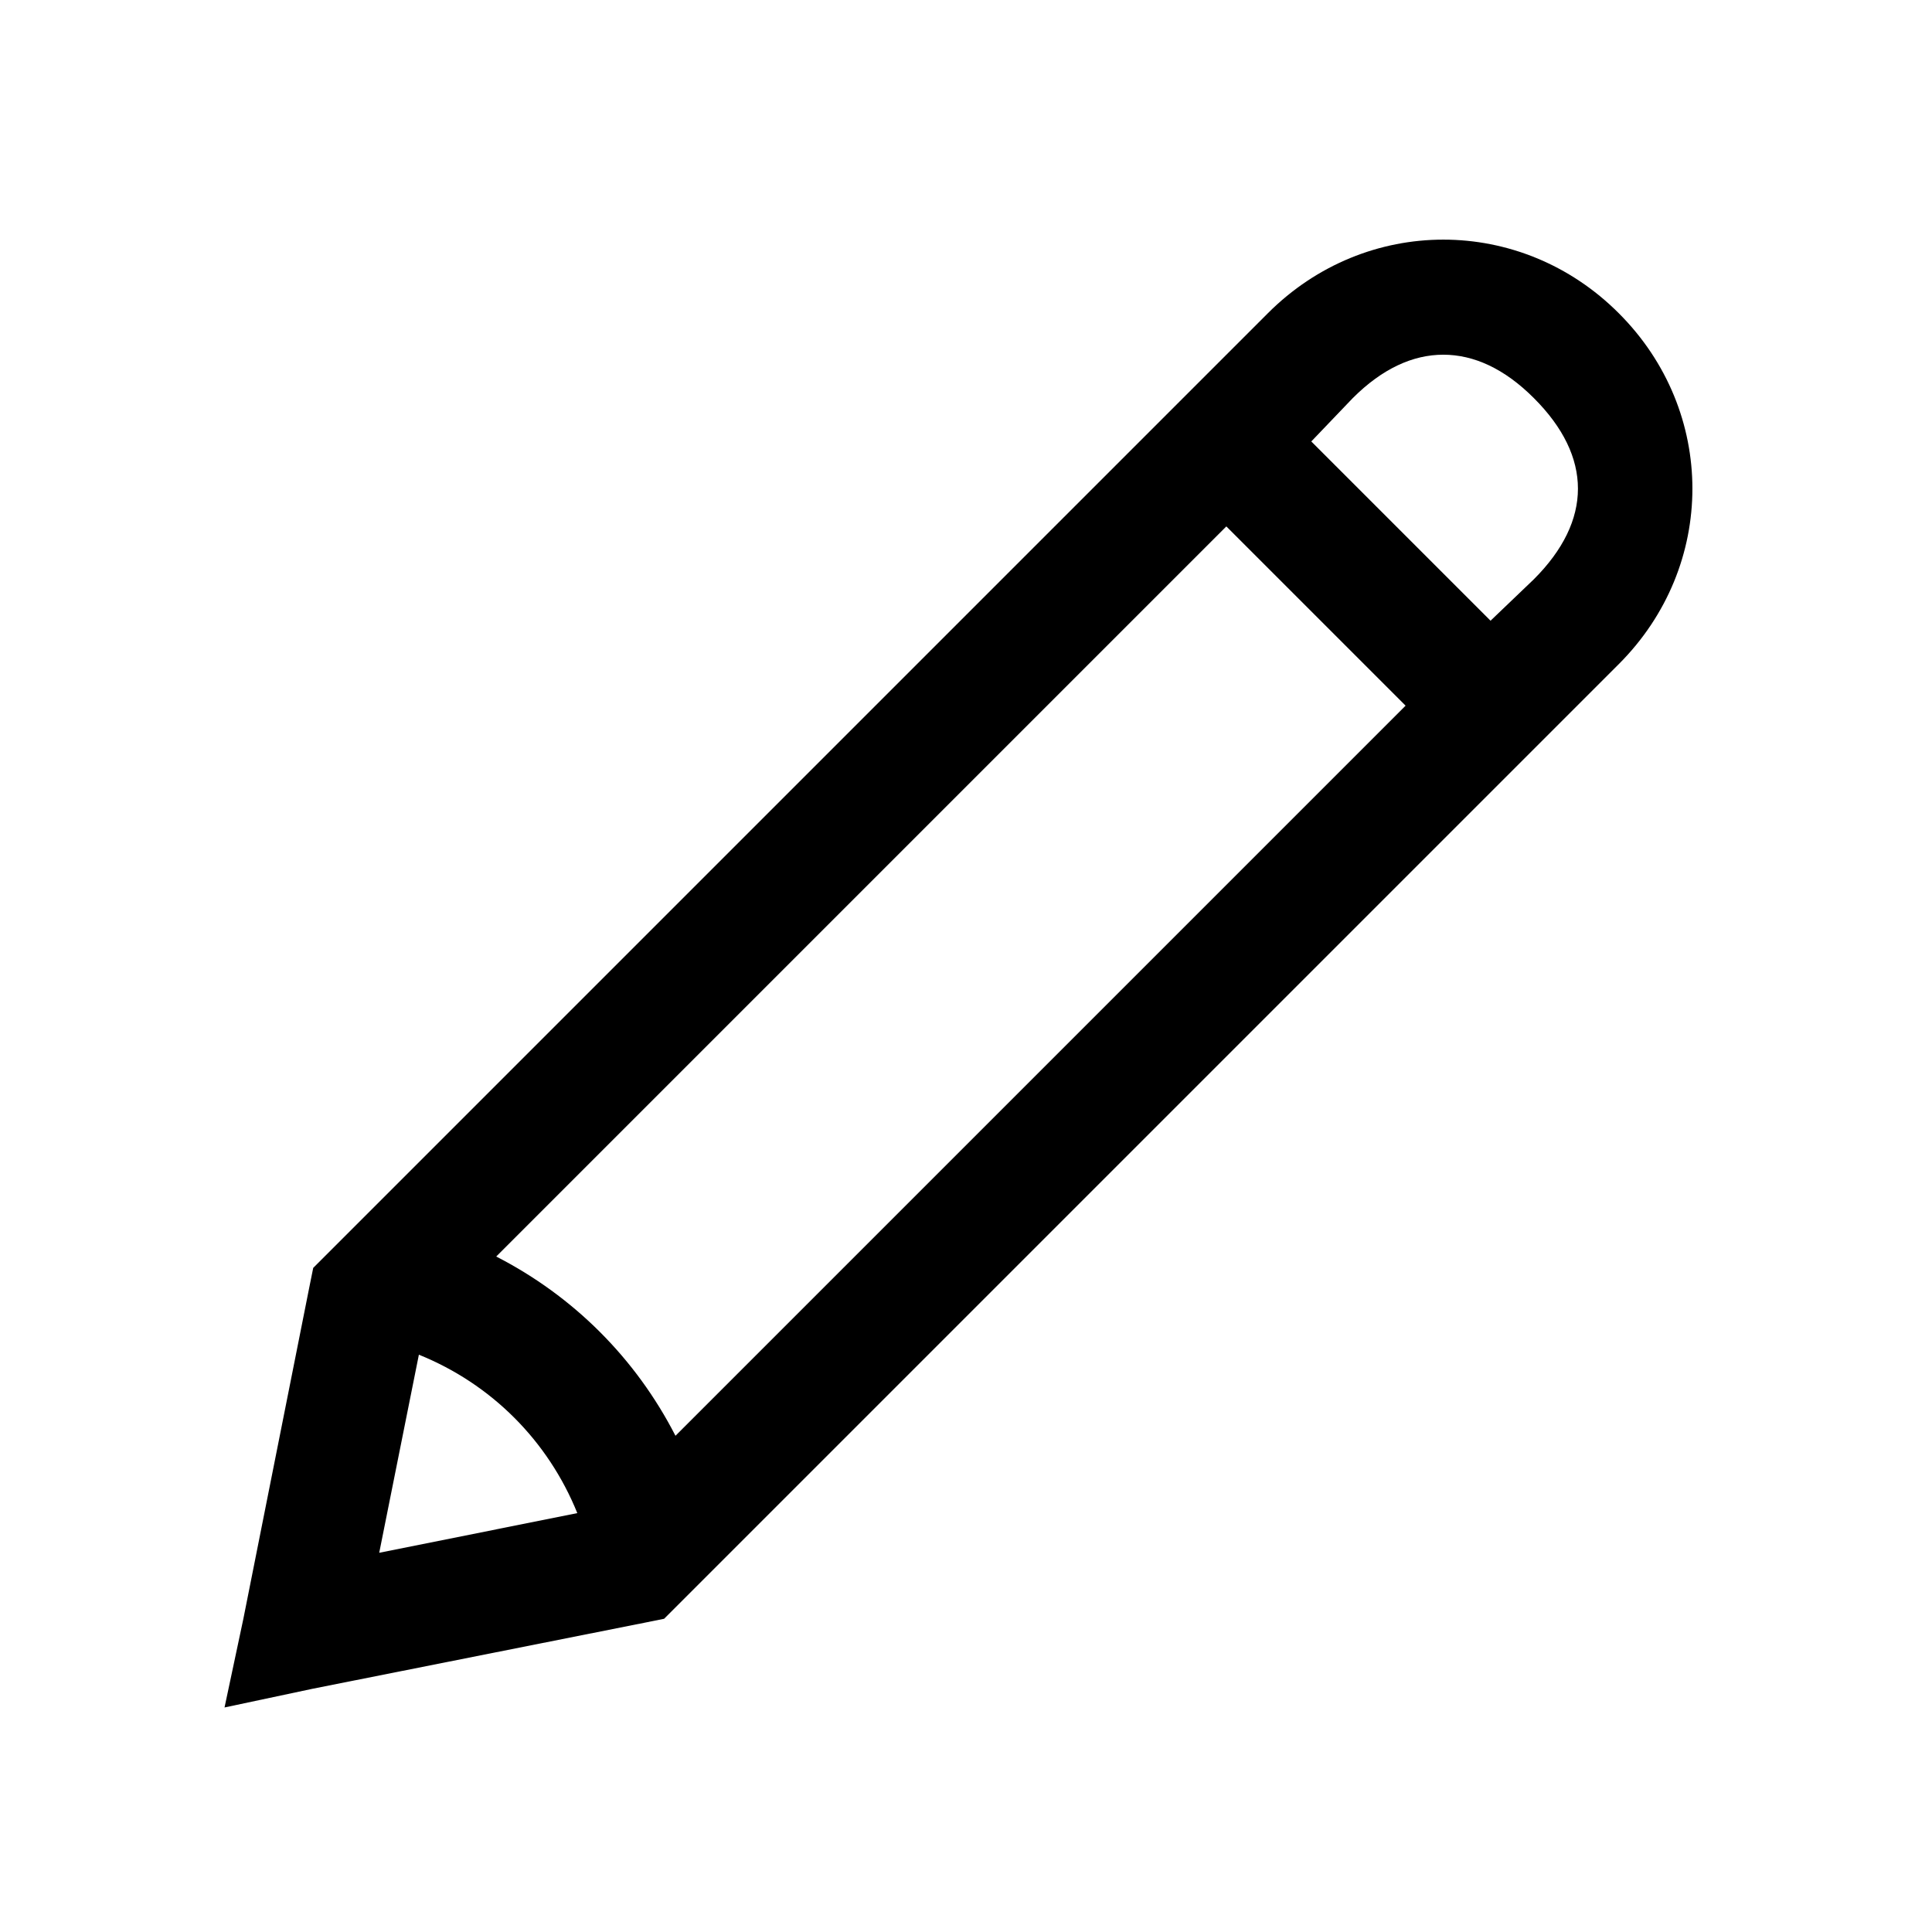
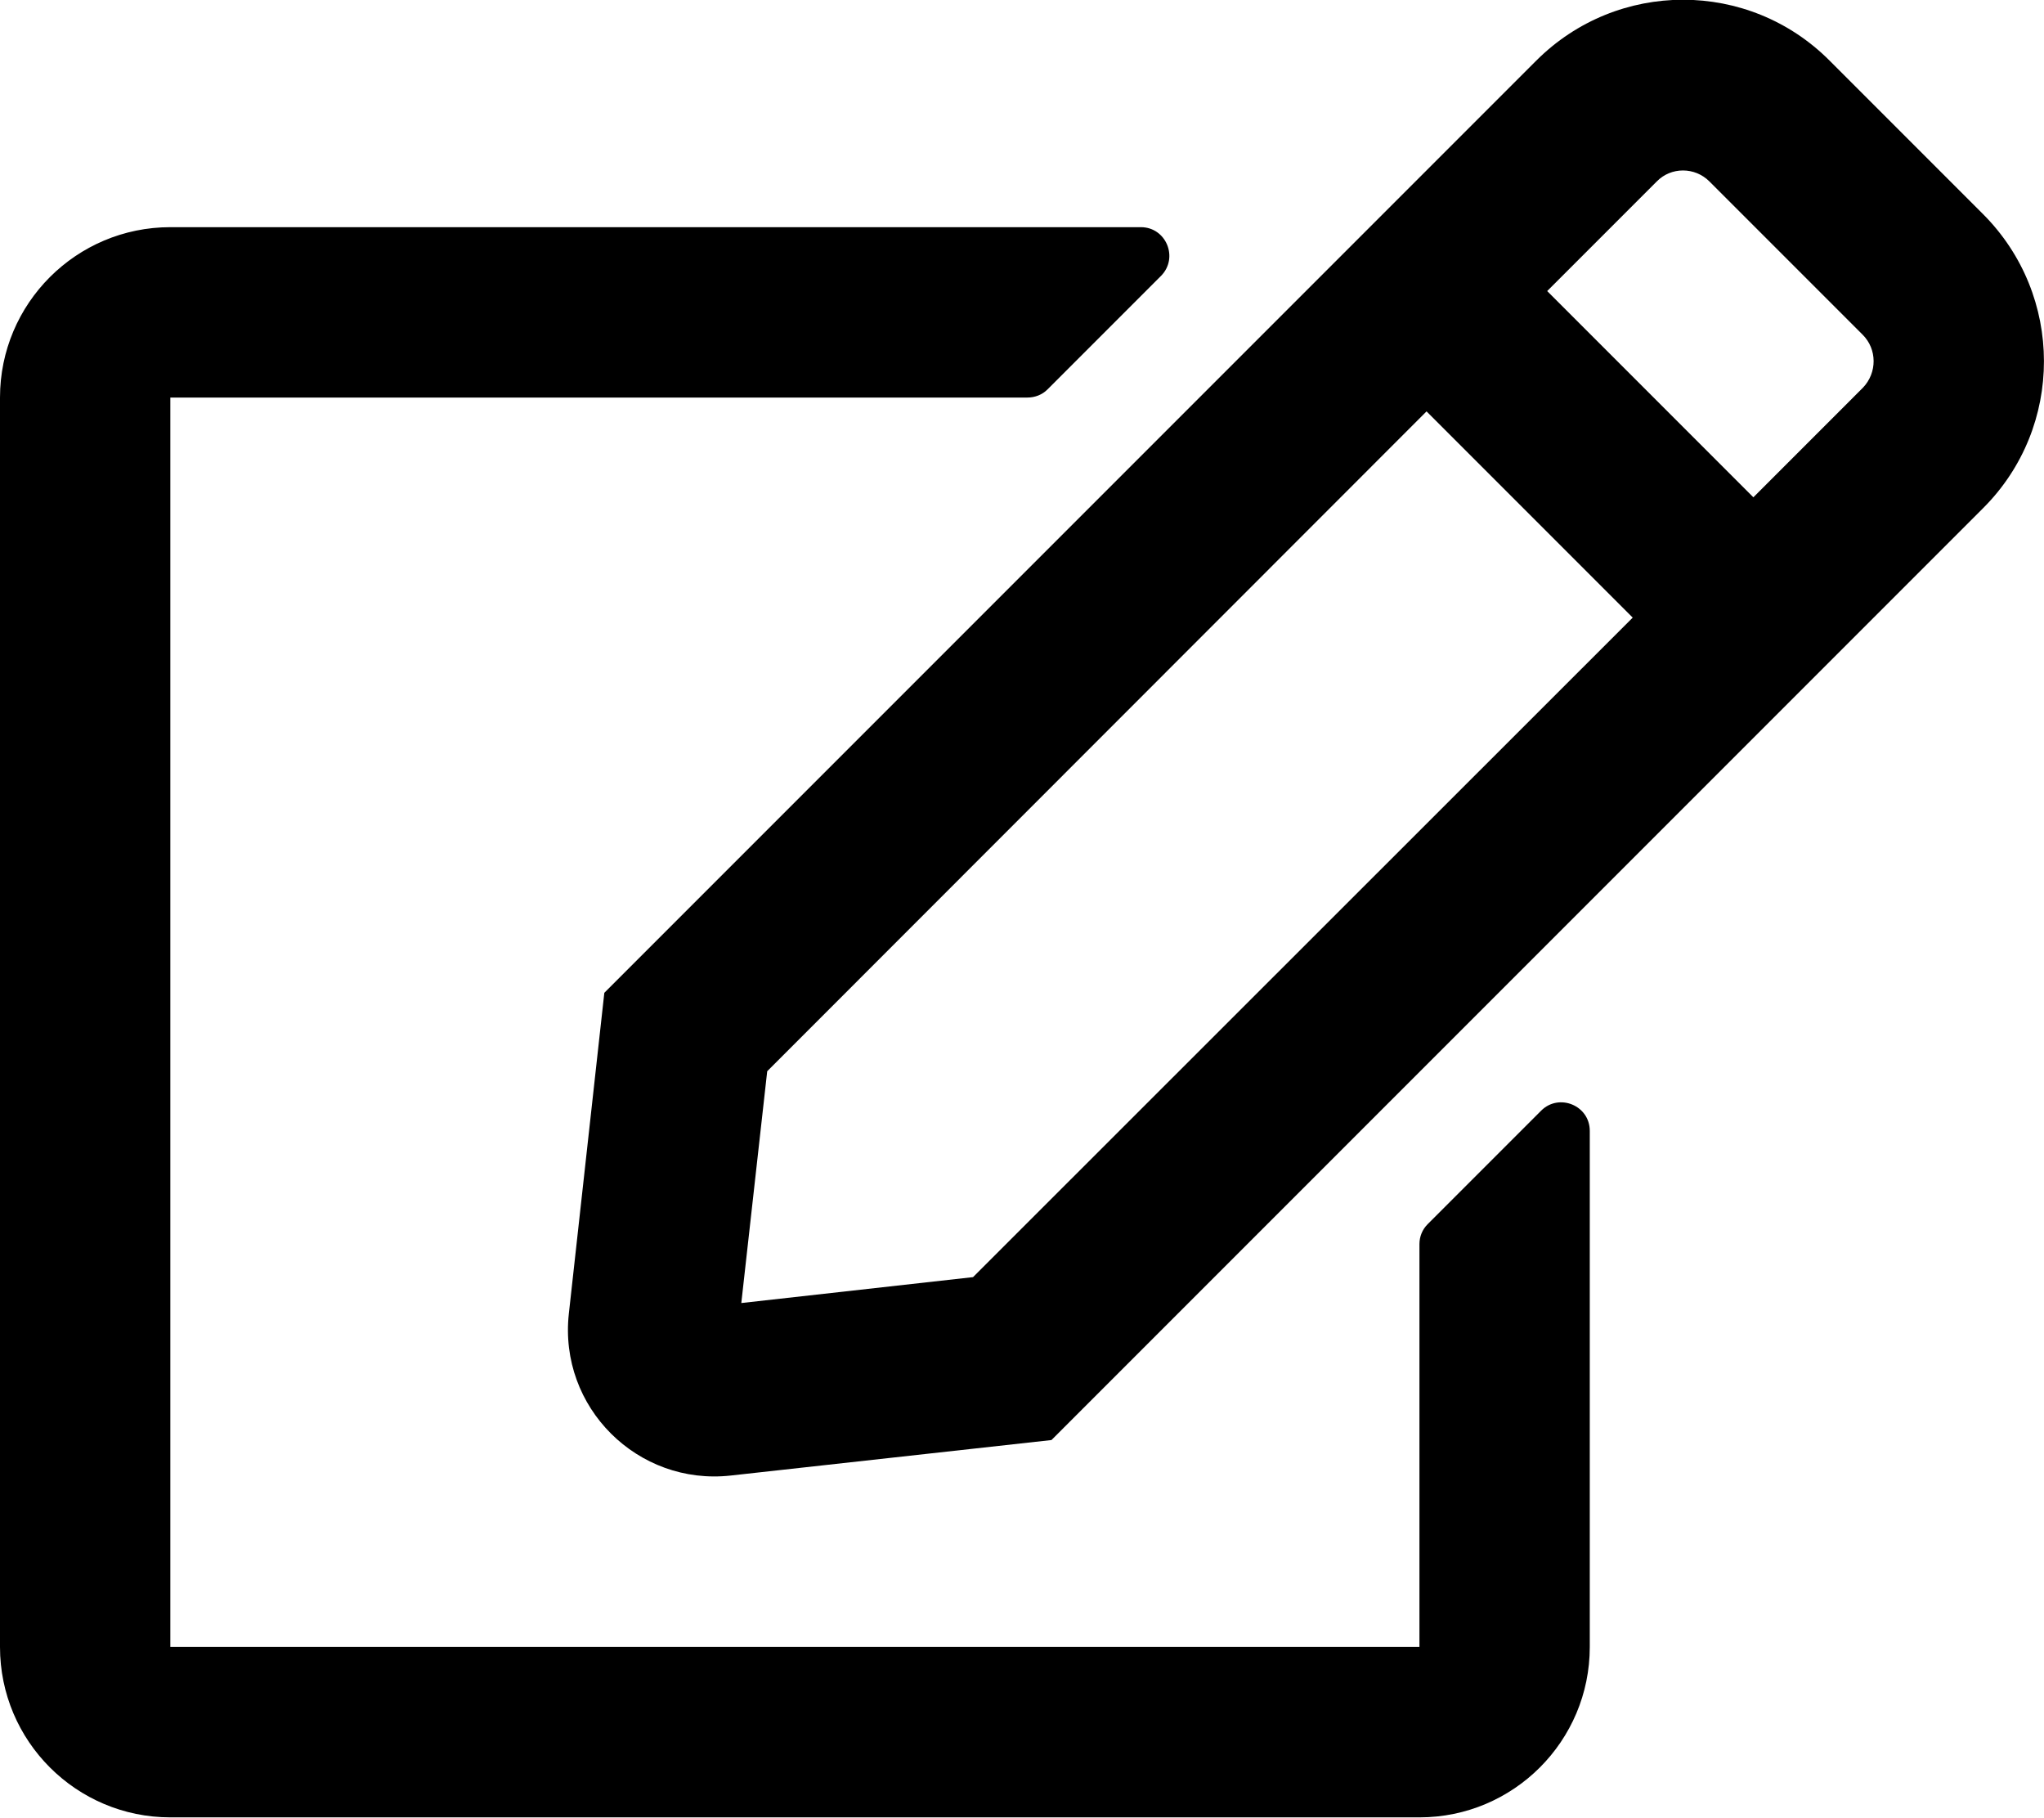
- <svg xmlns="http://www.w3.org/2000/svg" fill="#000000" viewBox="0 0 32 32" width="512px" height="512px">
-   <path d="M 23.906 3.969 C 22.859 3.969 21.812 4.375 21 5.188 L 5.188 21 L 5.125 21.312 L 4.031 26.812 L 3.719 28.281 L 5.188 27.969 L 10.688 26.875 L 11 26.812 L 26.812 11 C 28.438 9.375 28.438 6.812 26.812 5.188 C 26 4.375 24.953 3.969 23.906 3.969 Z M 23.906 5.875 C 24.41 5.875 24.918 6.105 25.406 6.594 C 26.379 7.566 26.379 8.621 25.406 9.594 L 24.688 10.281 L 21.719 7.312 L 22.406 6.594 C 22.895 6.105 23.402 5.875 23.906 5.875 Z M 20.312 8.719 L 23.281 11.688 L 11.188 23.781 C 10.531 22.5 9.5 21.469 8.219 20.812 Z M 6.938 22.438 C 8.137 22.922 9.078 23.863 9.562 25.062 L 6.281 25.719 Z" />
+ <svg xmlns="http://www.w3.org/2000/svg" viewBox="0 0 576 512">
+   <path d="M402.3 344.9l32-32c5-5 13.7-1.5 13.7 5.7V464c0 26.5-21.5 48-48 48H48c-26.5 0-48-21.5-48-48V112c0-26.5 21.5-48 48-48h273.5c7.1 0 10.7 8.6 5.7 13.7l-32 32c-1.5 1.5-3.5 2.3-5.7 2.3H48v352h352V350.5c0-2.1.8-4.1 2.3-5.6zm156.6-201.8L296.3 405.7l-90.4 10c-26.2 2.9-48.5-19.2-45.6-45.6l10-90.4L432.9 17.1c22.9-22.9 59.9-22.9 82.7 0l43.2 43.2c22.9 22.9 22.9 60 .1 82.8zM460.1 174L402 115.9 216.2 301.8l-7.3 65.3 65.3-7.3L460.1 174zm64.8-79.7l-43.2-43.2c-4.1-4.1-10.8-4.1-14.8 0L436 82l58.1 58.1 30.9-30.9c4-4.2 4-10.8-.1-14.9z" />
</svg>
